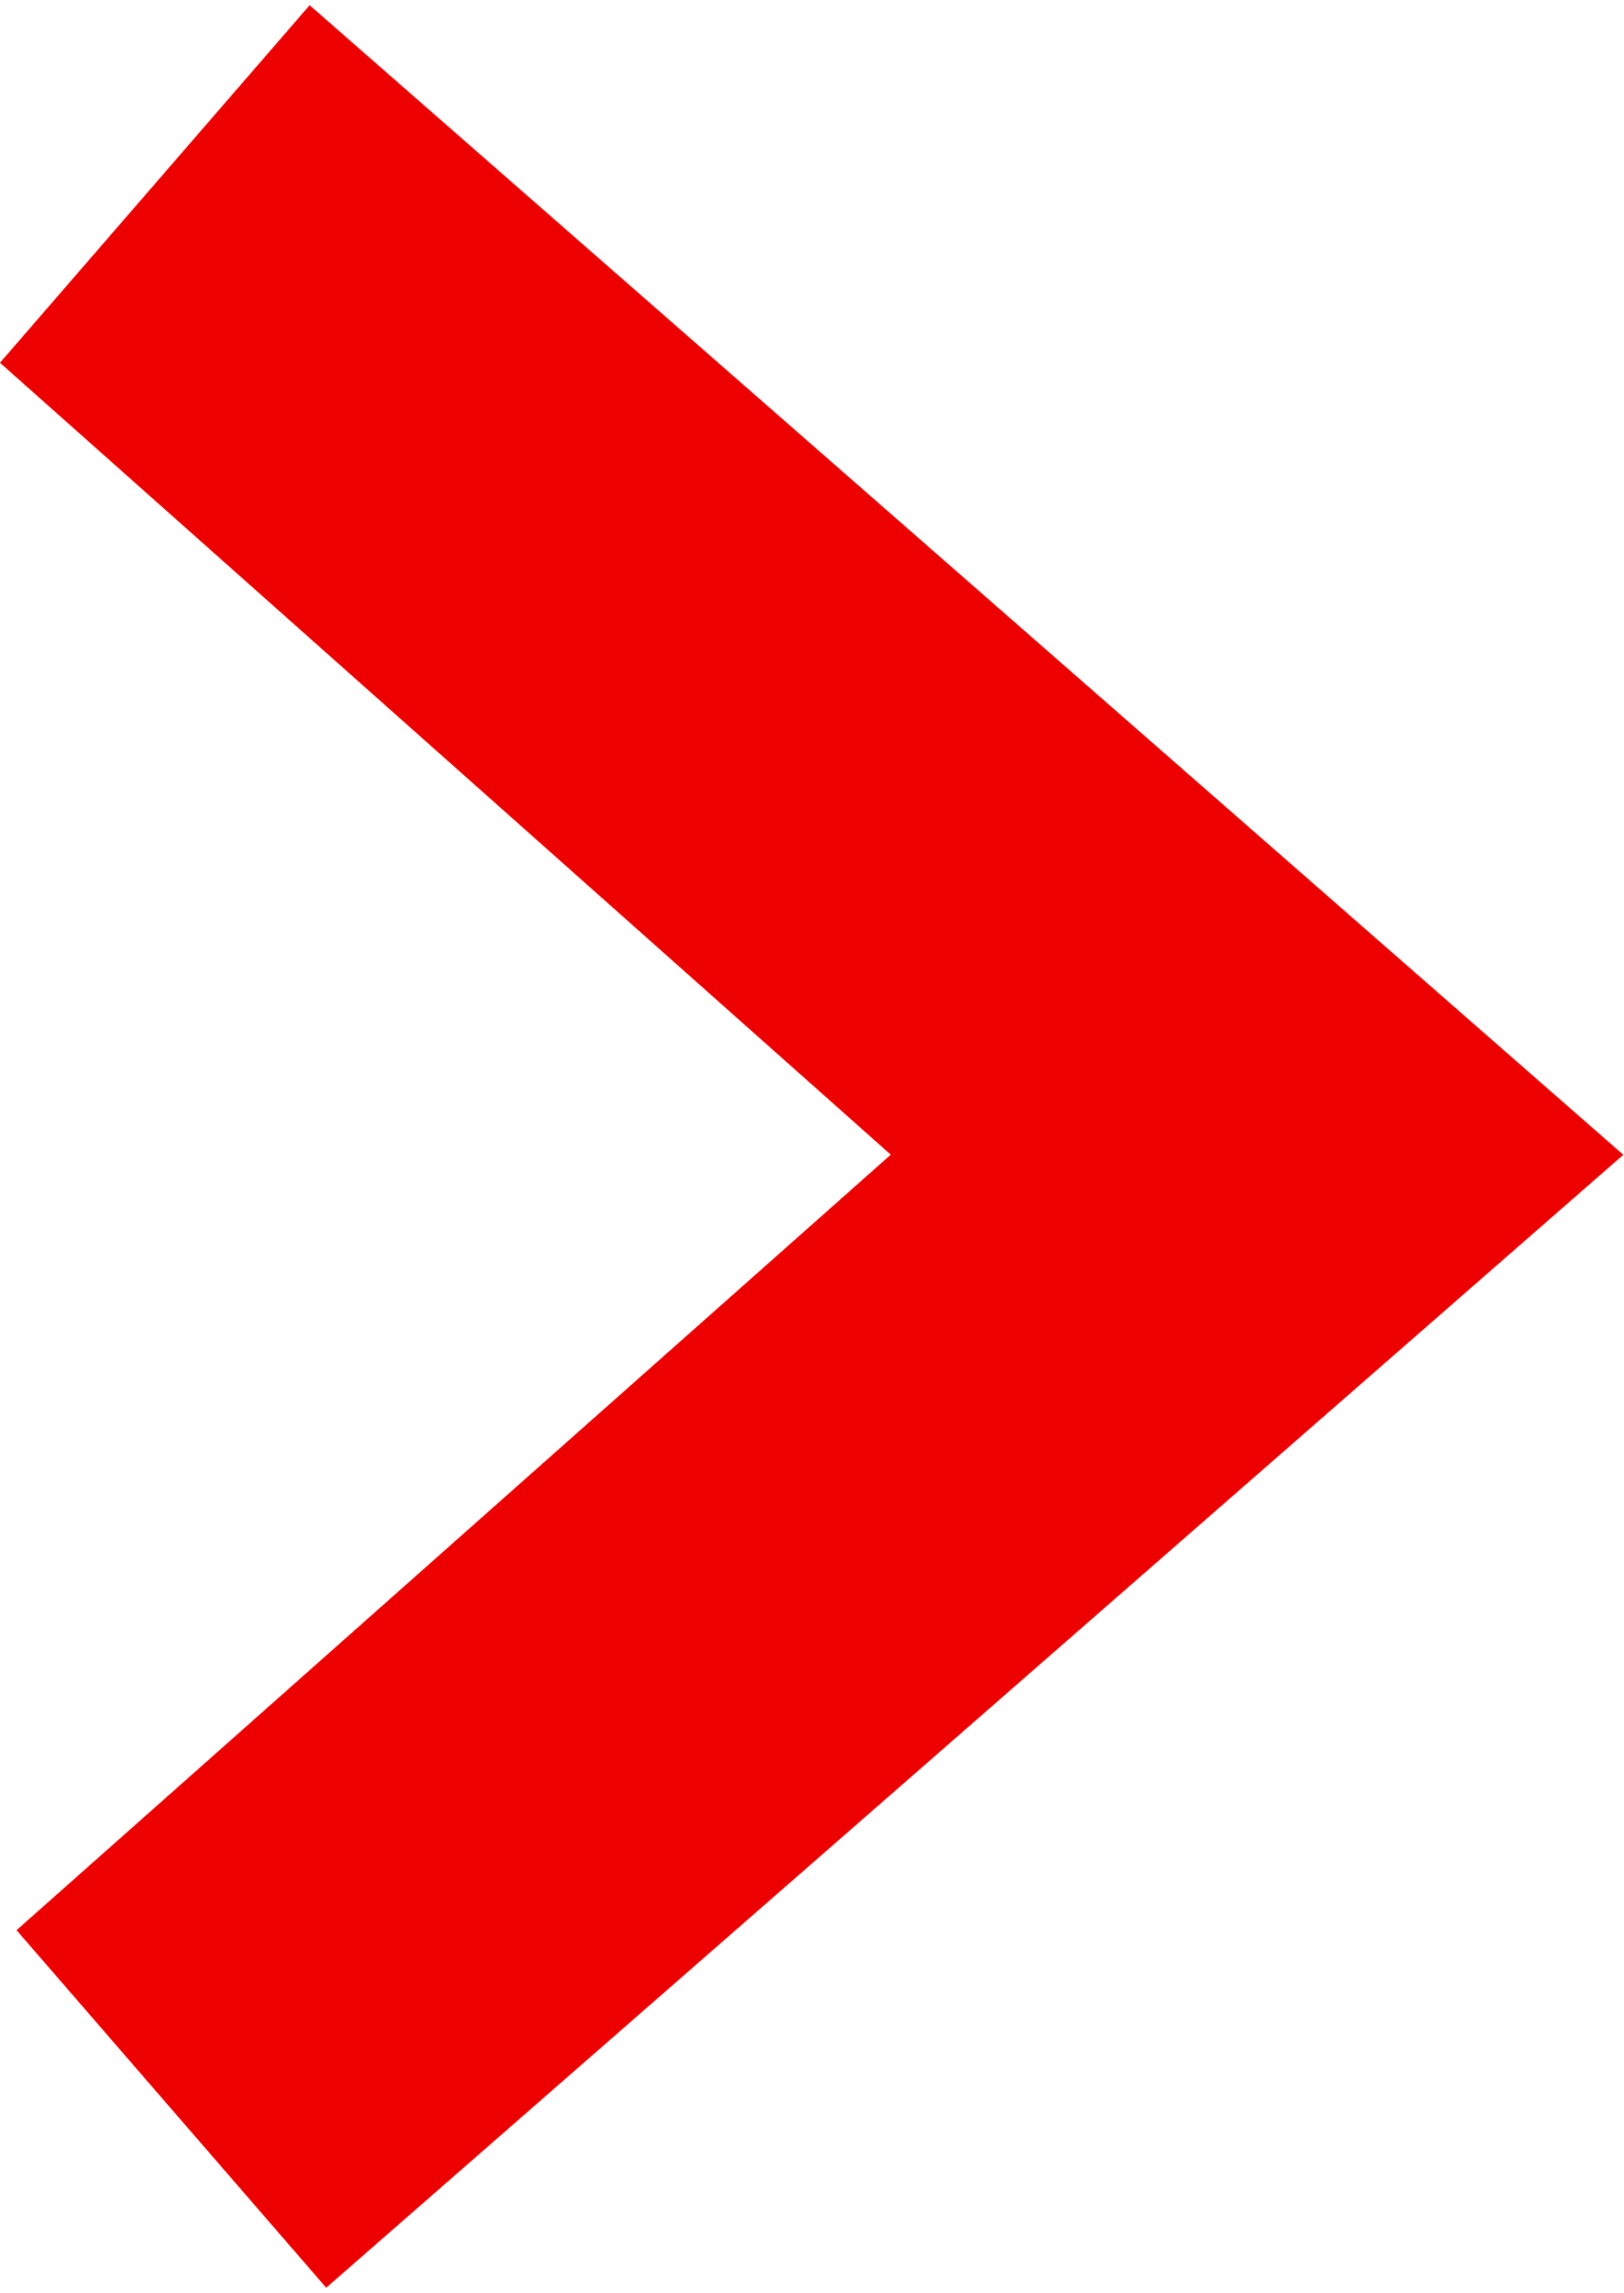
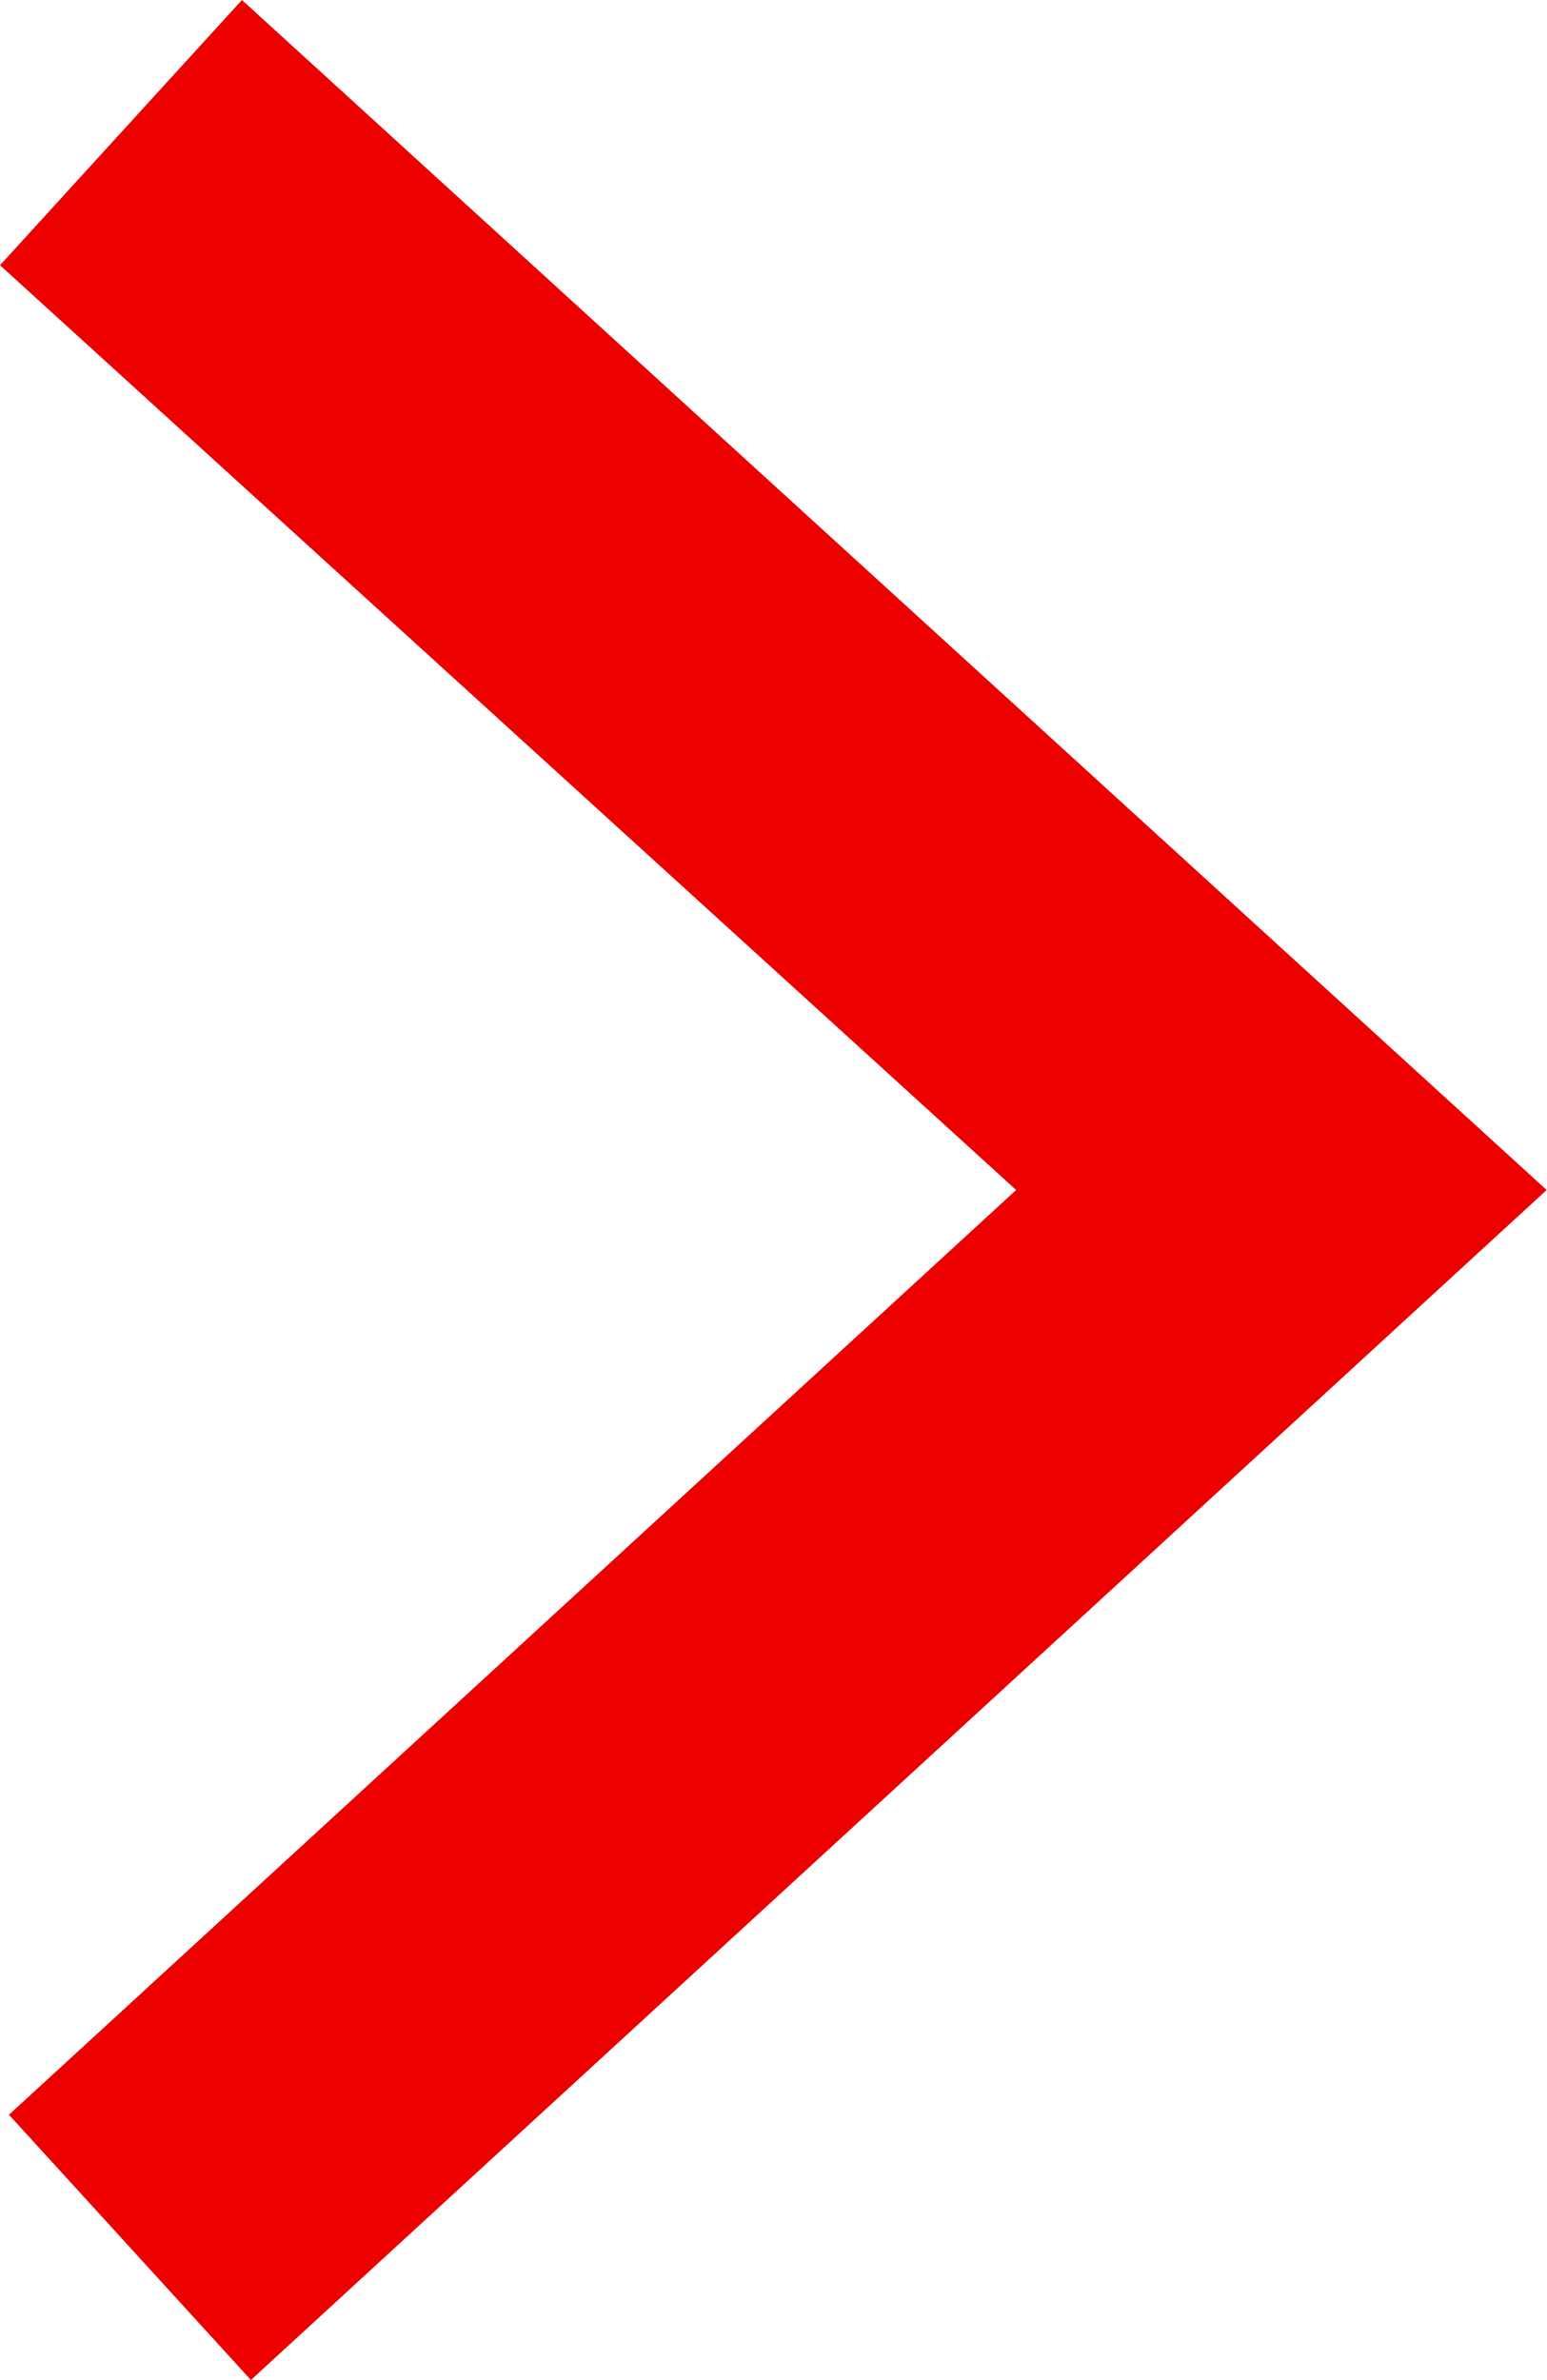
- <svg xmlns="http://www.w3.org/2000/svg" viewBox="-3660.701 1317.293 11.33 15.927" width="11.33px" height="16px">
+ <svg xmlns="http://www.w3.org/2000/svg" viewBox="0 0 8.63 13.28" width="8.63" height="13.28">
  <defs>
-     <style>
-       .cls-1 {
-         fill: #EC0000;
-         stroke: #EC0000;
-         stroke-width: 1px;
-       }
-     </style>
+     <style>.cls-1{fill:#EC0000;}</style>
  </defs>
-   <path id="Path_166" data-name="Path 166" class="cls-1" d="M1.625,14.513.116,12.771,6.269,7.314,0,1.742,1.509,0,9.869,7.314Z" transform="translate(-3660 1318)" />
+   <g id="Layer_2" data-name="Layer 2">
+     <g id="HOME">
+       <g id="Inloggen">
+         <polygon class="cls-1" points="1.4 13.28 0.05 11.8 5.67 6.64 0 1.48 1.35 0 8.63 6.64 1.4 13.28" />
+       </g>
+     </g>
+   </g>
</svg>
